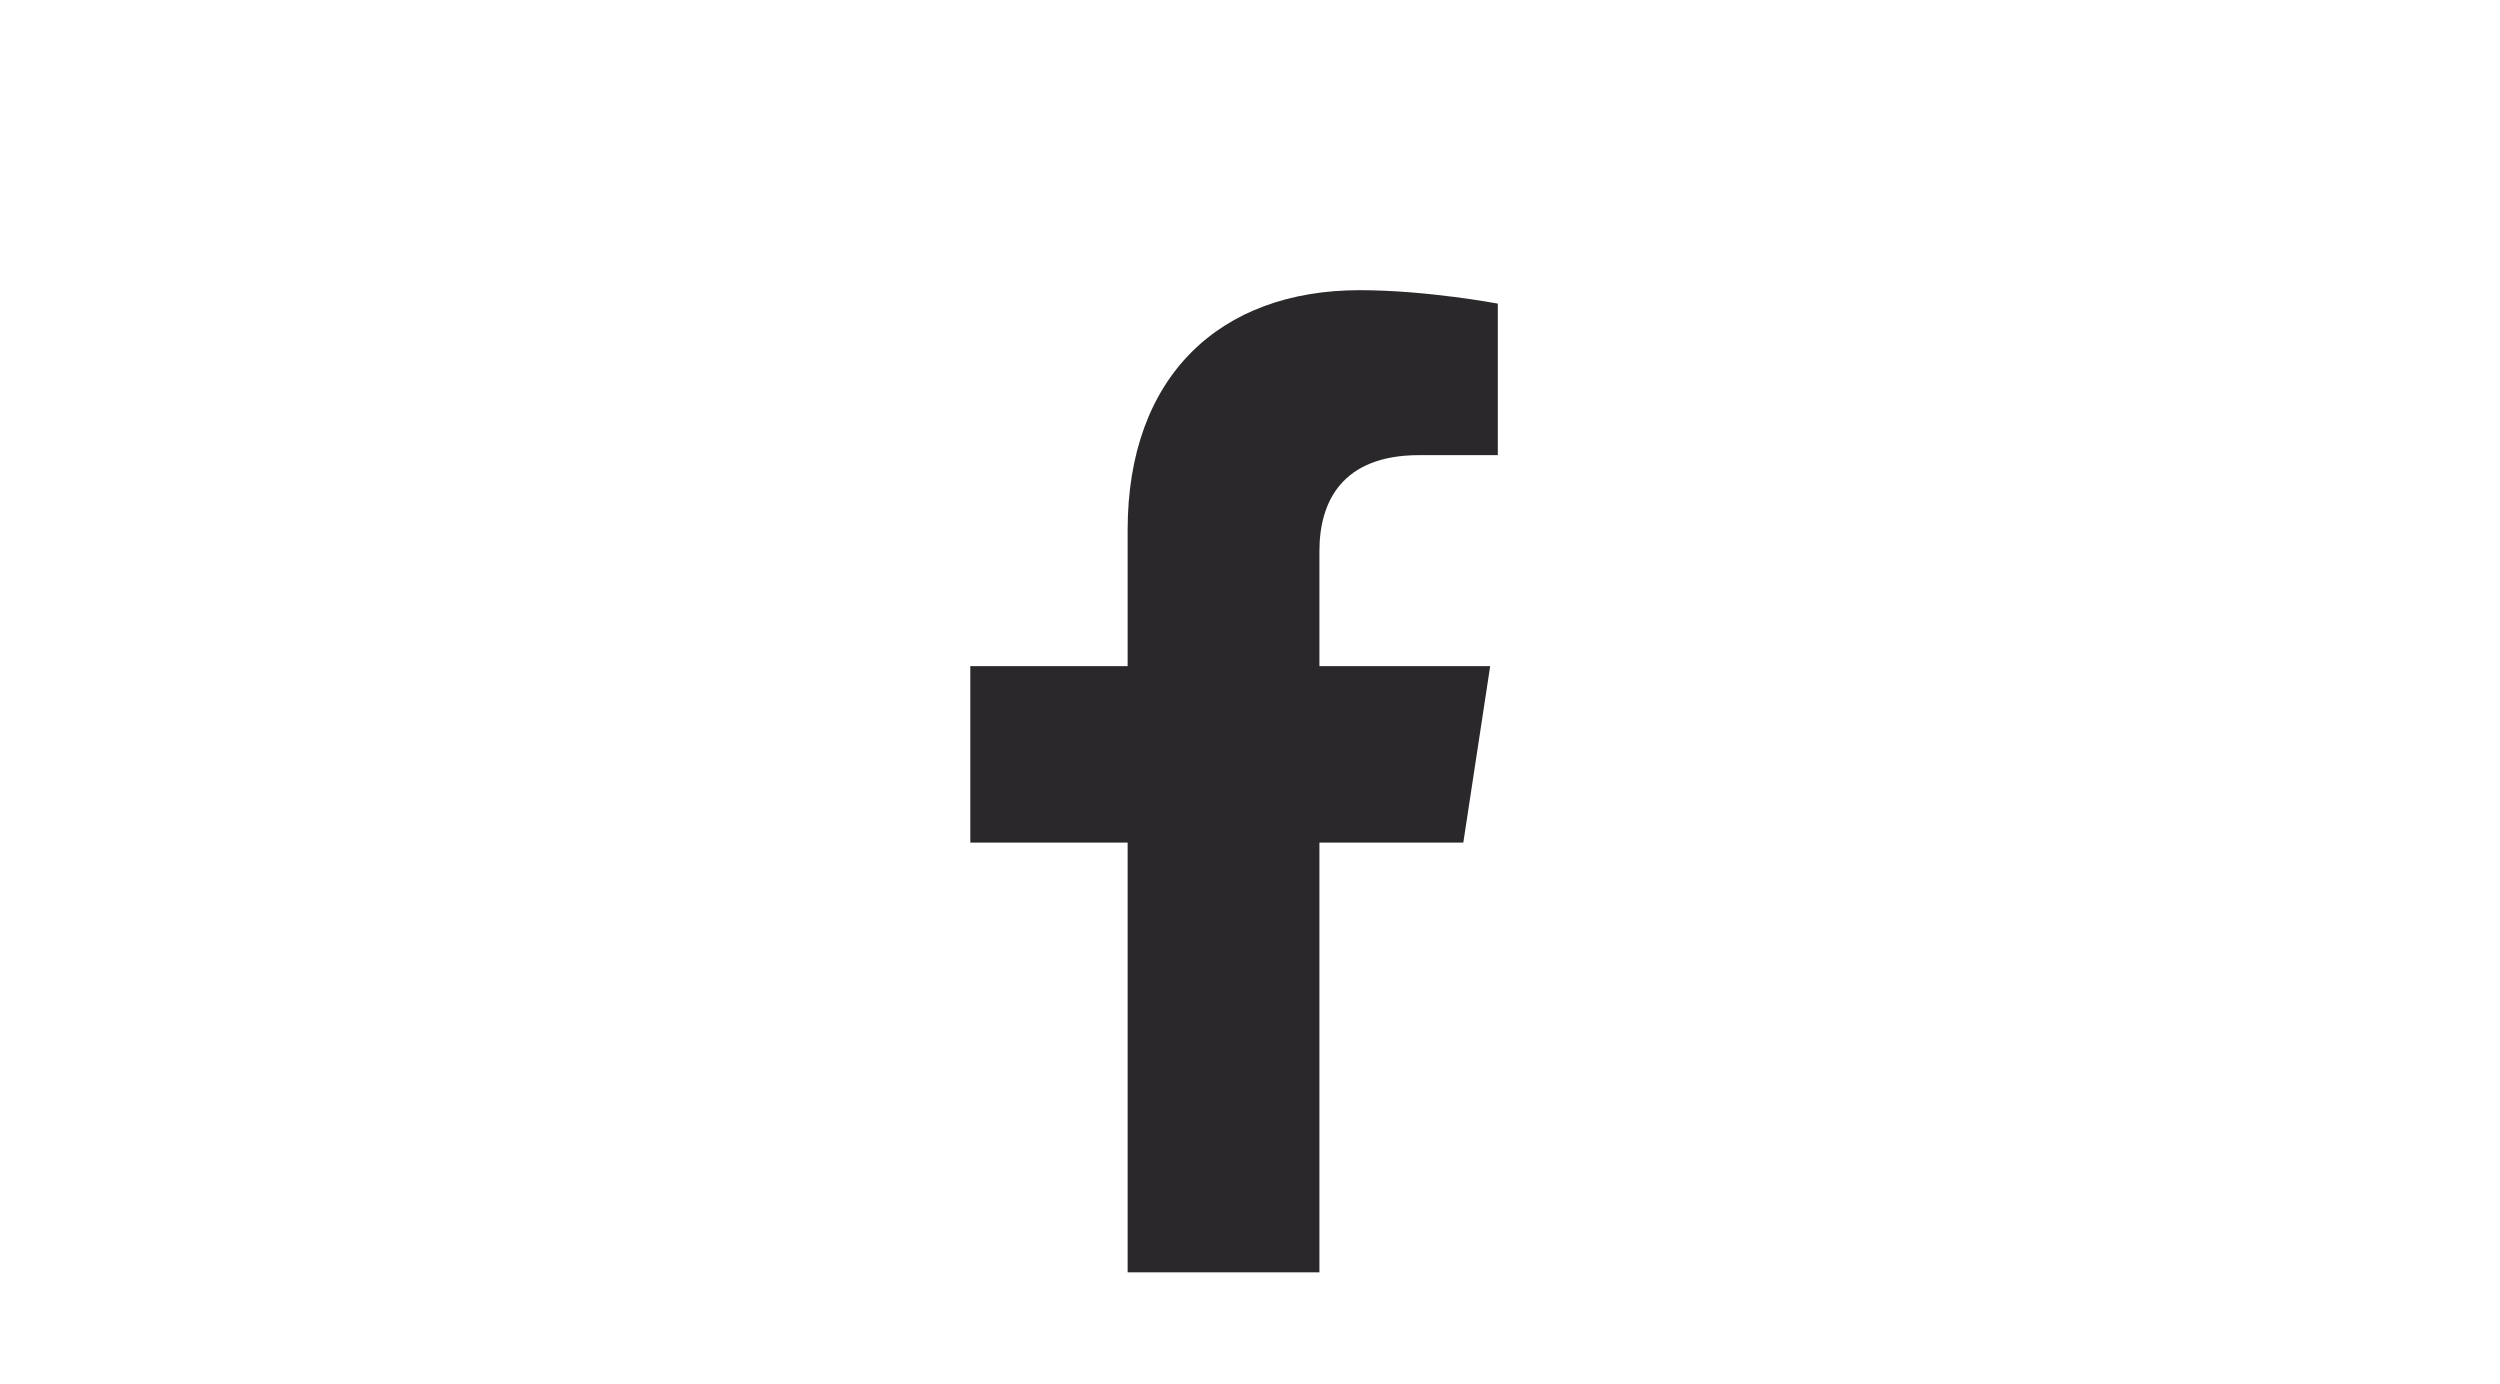
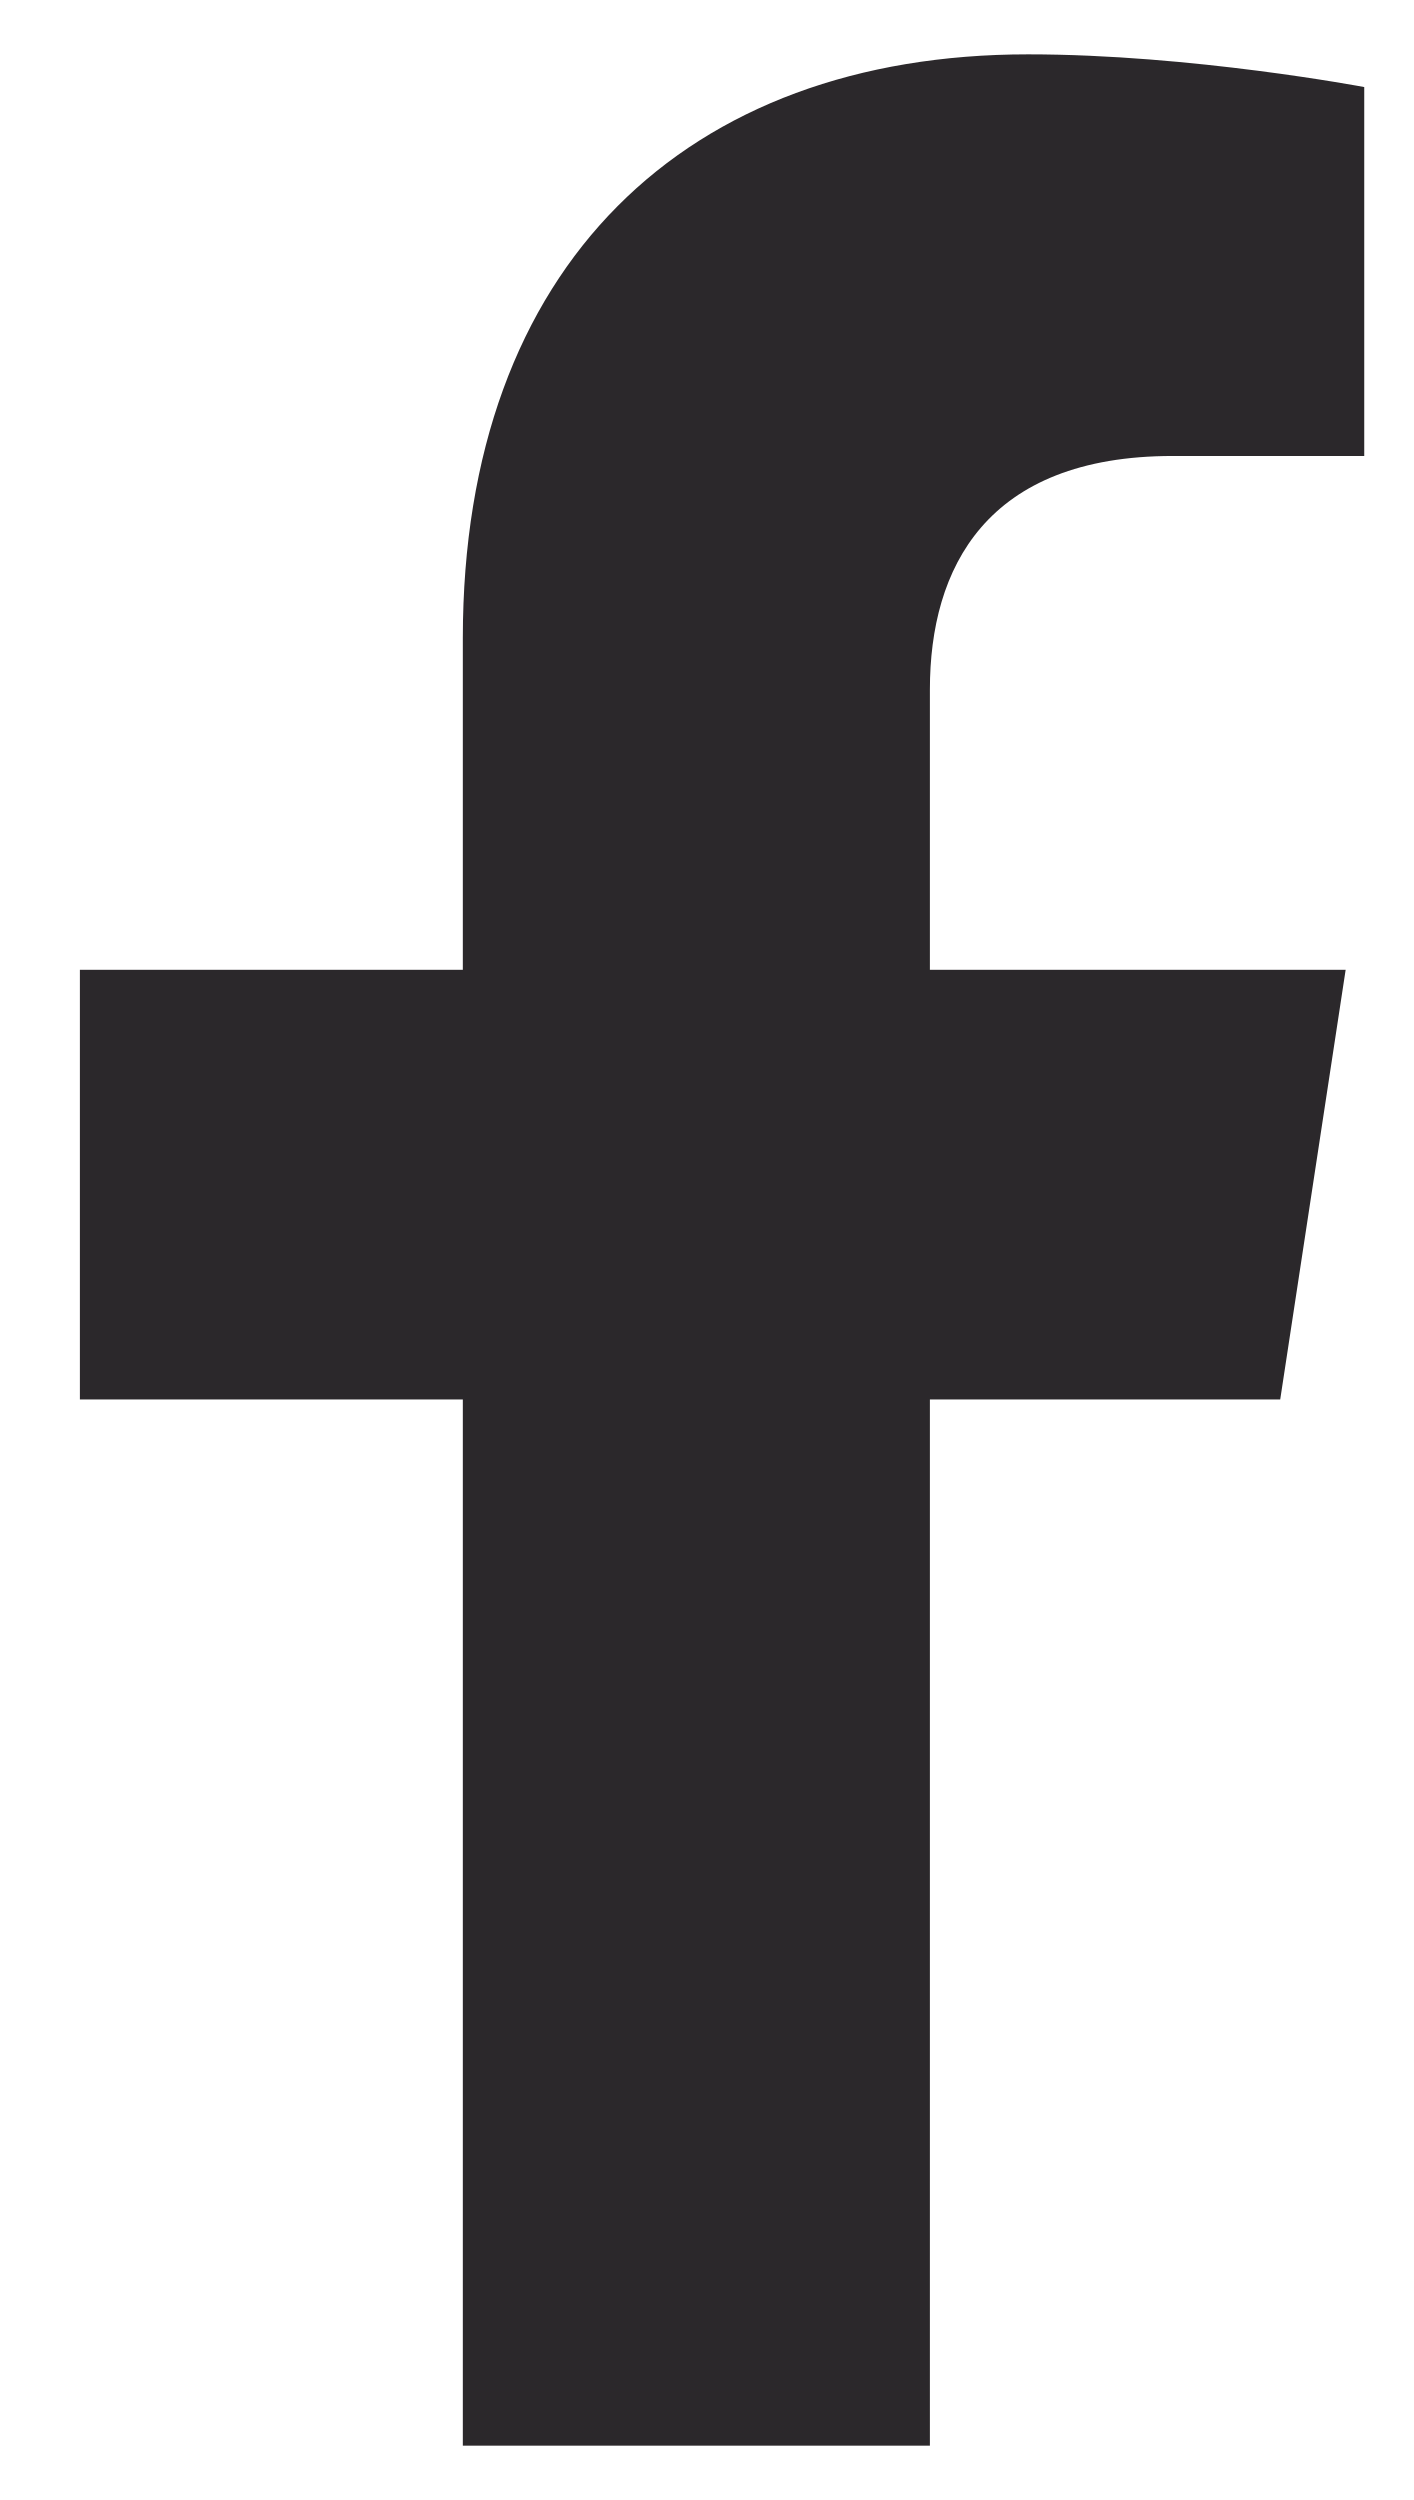
- <svg xmlns="http://www.w3.org/2000/svg" width="56" height="31" viewBox="0 0 56 31" fill="none">
-   <path d="M32.778 18.875H29.555V28.5H25.259V18.875H21.735V14.922H25.259V11.871C25.259 8.434 27.321 6.5 30.458 6.5C31.962 6.5 33.551 6.801 33.551 6.801V10.195H31.79C30.071 10.195 29.555 11.227 29.555 12.344V14.922H33.38L32.778 18.875Z" fill="#2B282B" />
+ <svg xmlns="http://www.w3.org/2000/svg" width="13" height="23" viewBox="0 0 13 23" fill="none">
+   <path d="M11.778 12.875H8.555V22.5H4.258V12.875H0.735V8.922H4.258V5.871C4.258 2.434 6.321 0.5 9.458 0.5C10.962 0.5 12.551 0.801 12.551 0.801V4.195H10.79C9.071 4.195 8.555 5.227 8.555 6.344V8.922H12.38L11.778 12.875Z" fill="#2B282B" />
</svg>
